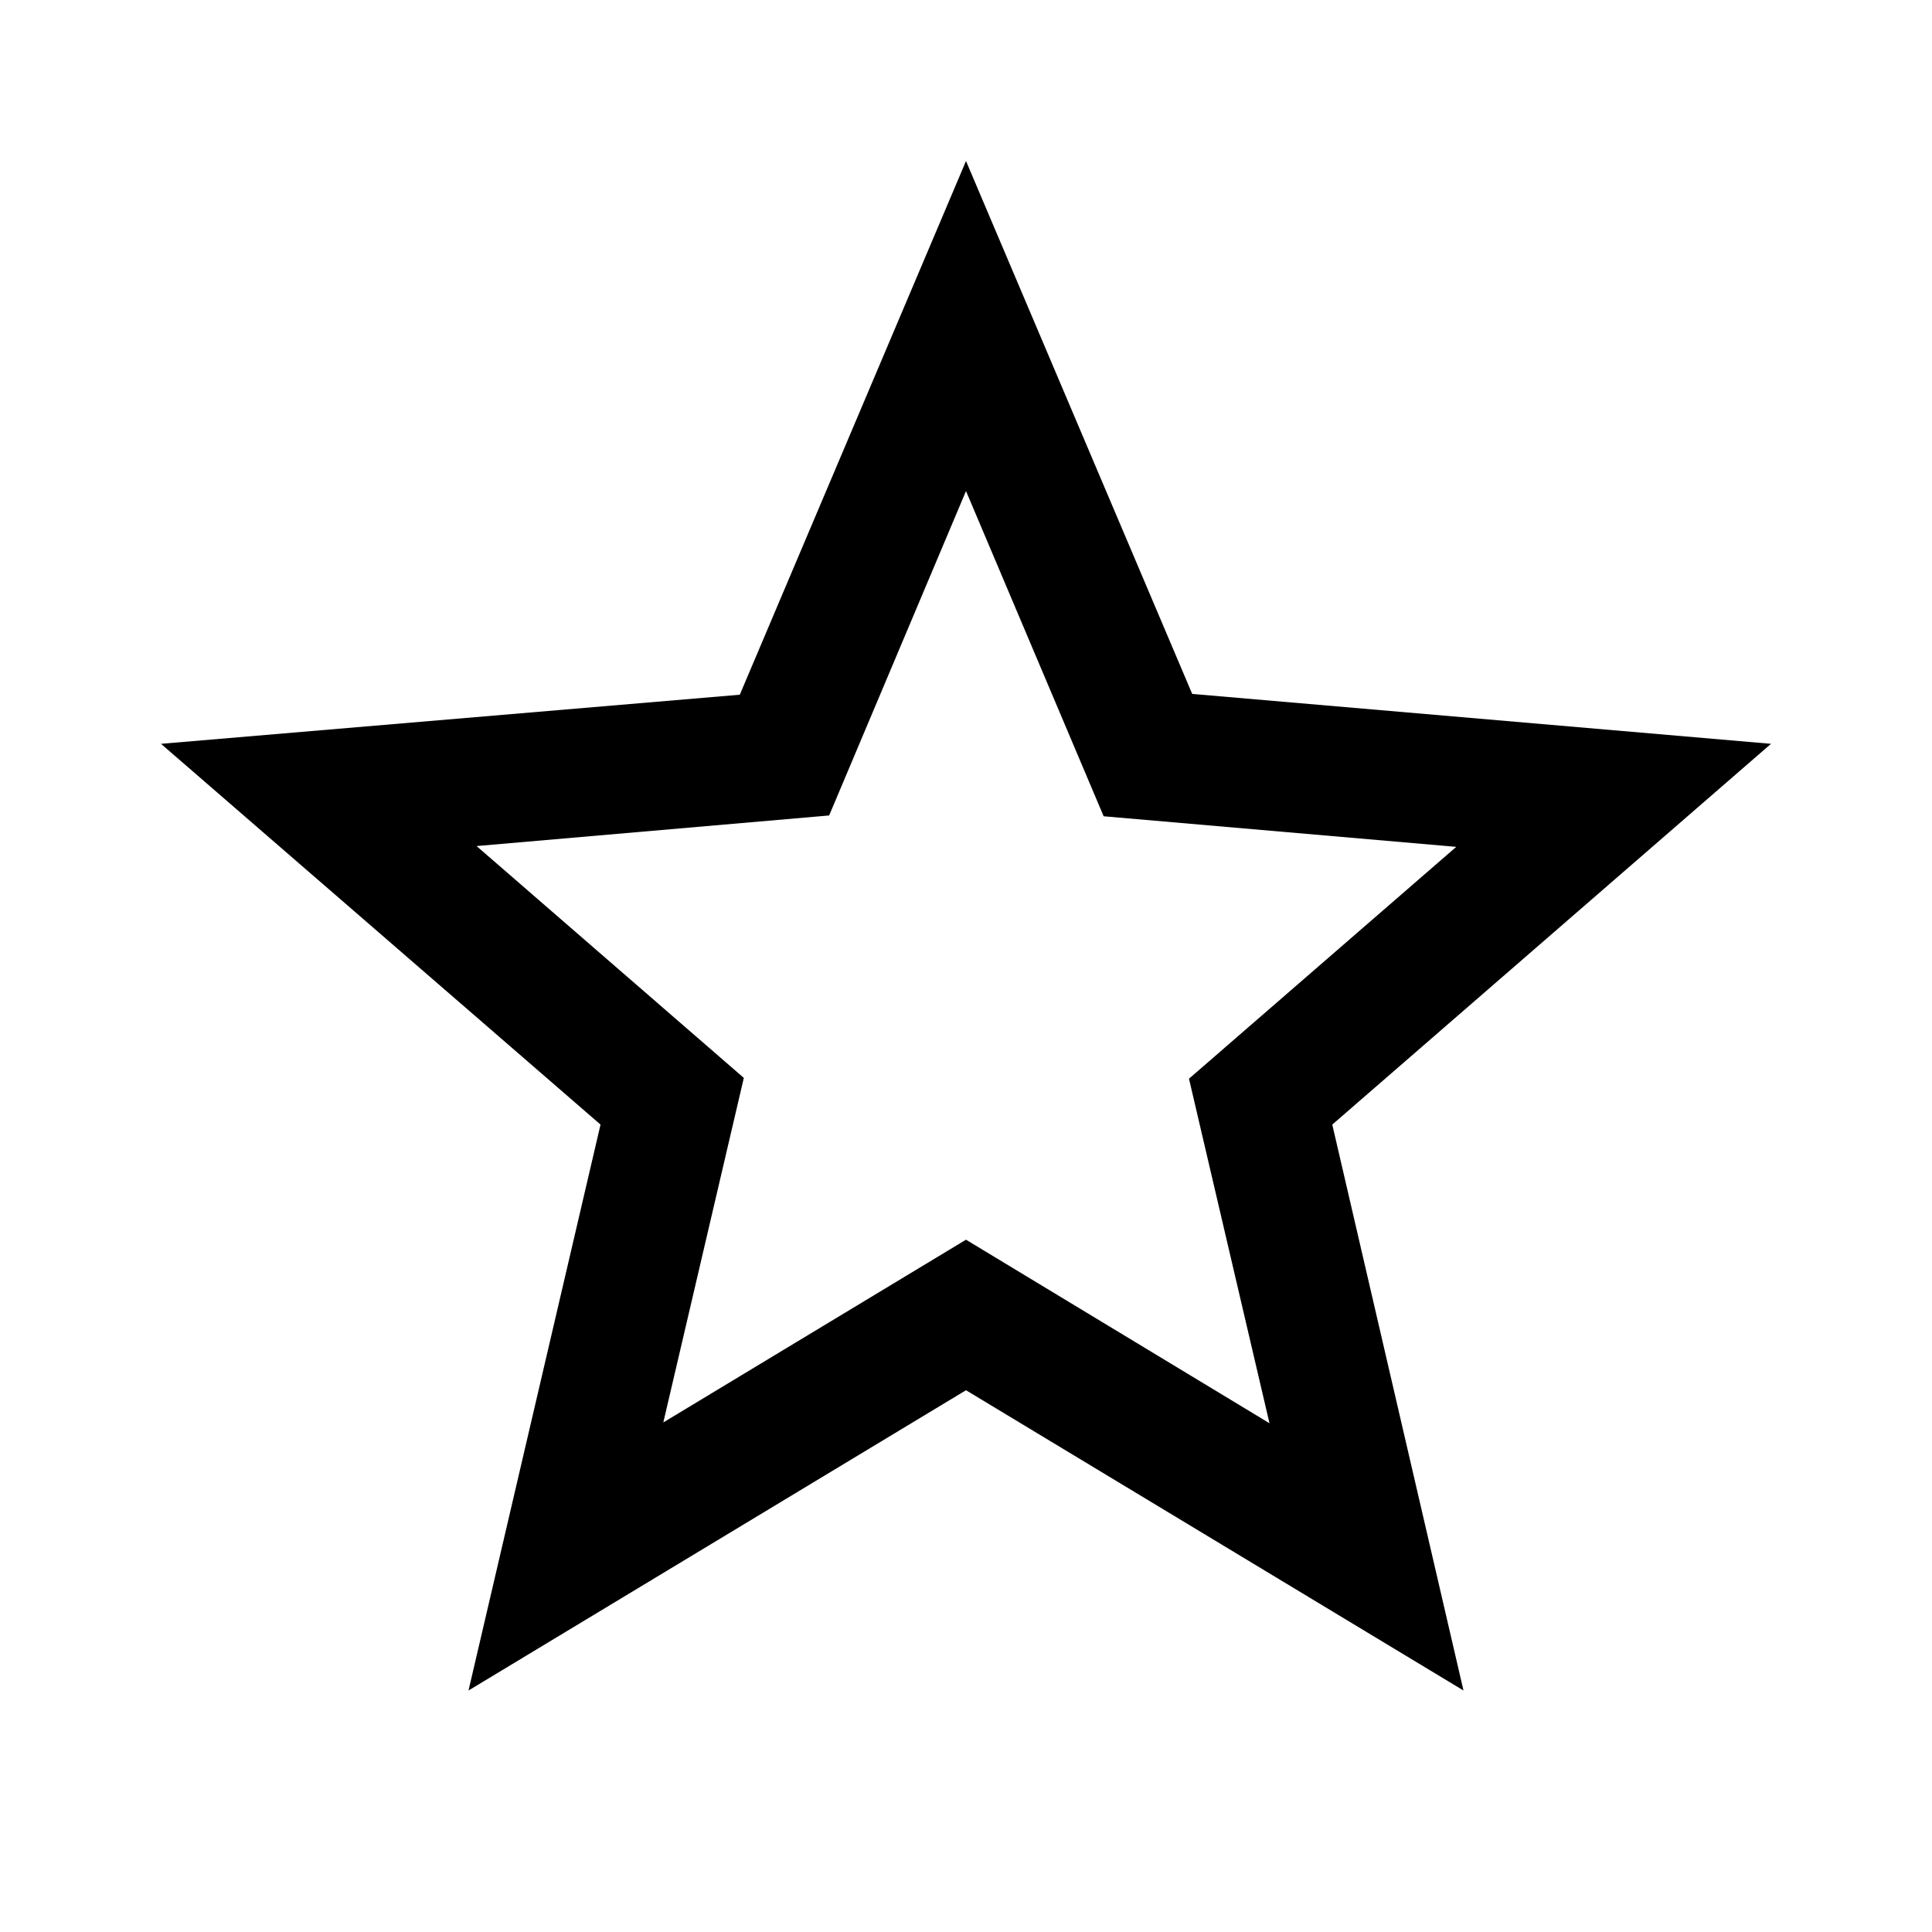
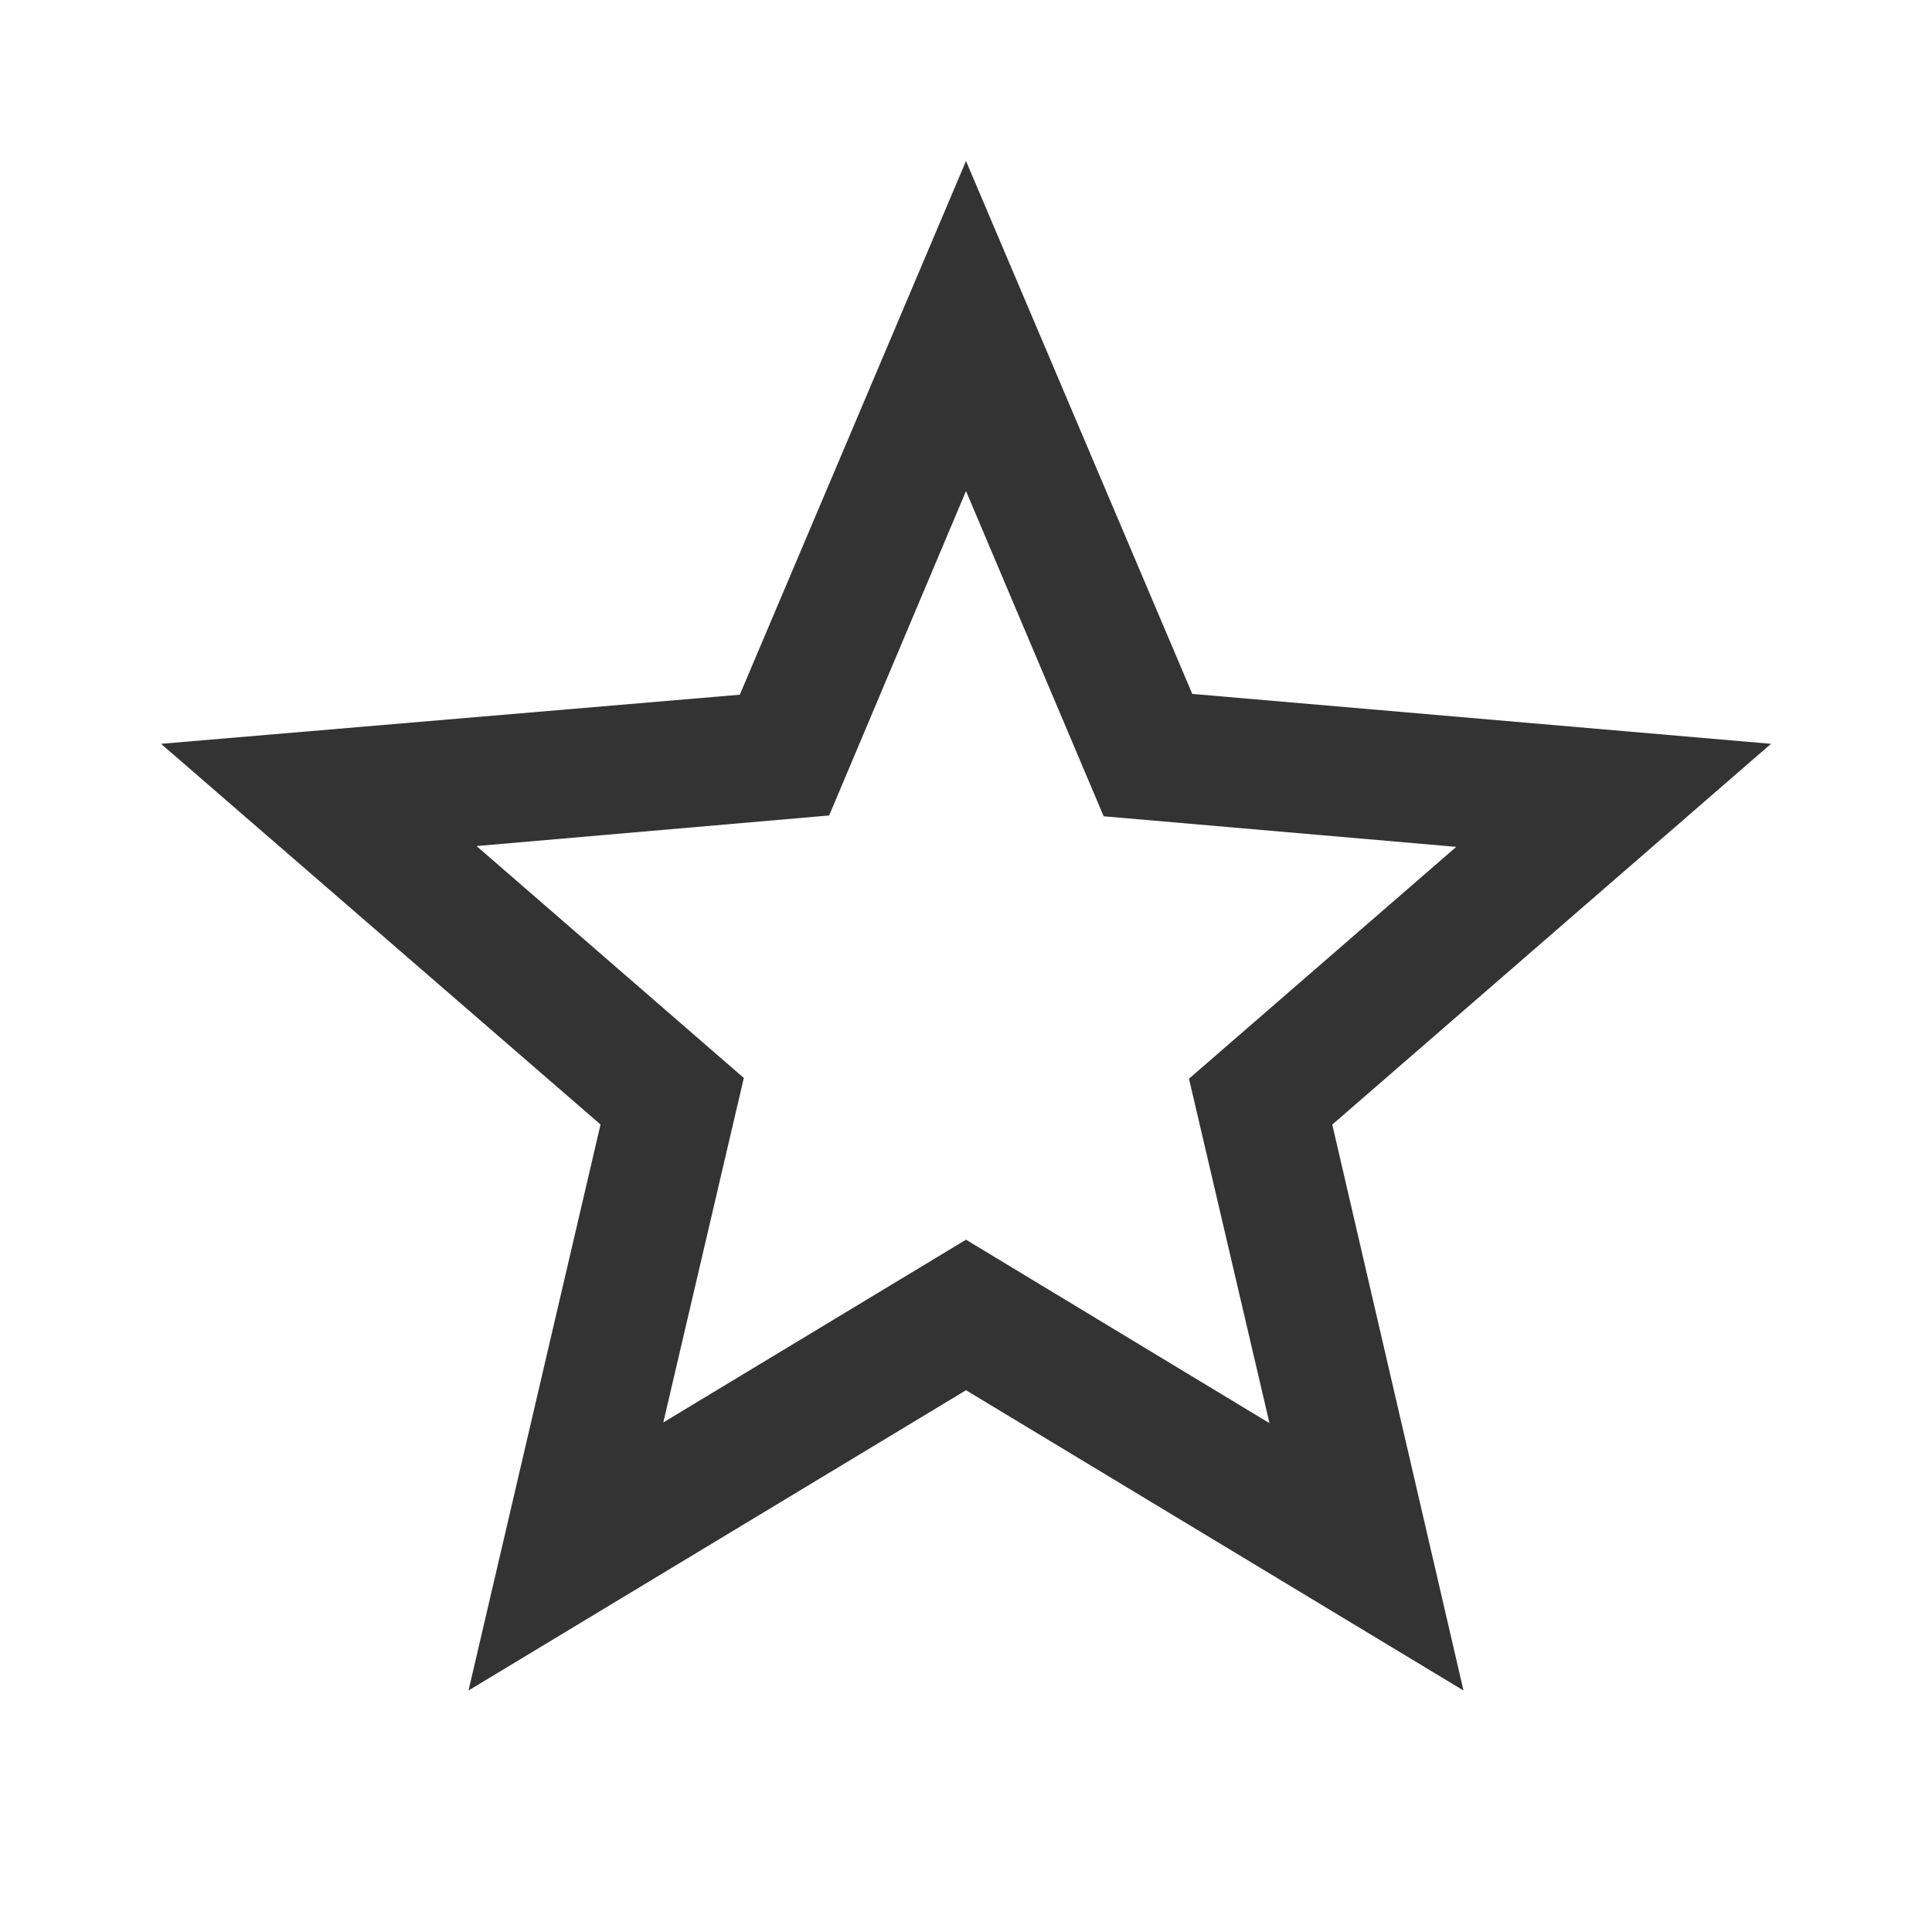
- <svg xmlns="http://www.w3.org/2000/svg" fill="#000000" height="24" viewBox="0 0 24 24" width="24">
-   <path d="M22 9.24l-7.19-.62L12 2 9.19 8.63 2 9.24l5.46 4.73L5.82 21 12 17.27 18.18 21l-1.63-7.03L22 9.24zM12 15.4l-3.76 2.27 1-4.28-3.32-2.88 4.38-.38L12 6.1l1.71 4.04 4.38.38-3.32 2.88 1 4.28L12 15.4z" />
-   <path d="M0 0h24v24H0z" fill="none" />
+ <svg xmlns="http://www.w3.org/2000/svg" version="1.1" id="Layer_1" x="0px" y="0px" width="24px" height="24px" viewBox="0 0 24 24" enable-background="new 0 0 24 24" xml:space="preserve">
+   <path fill="#333333" d="M22,9.24l-7.189-0.62L12,2L9.19,8.63L2,9.24l5.46,4.729L5.82,21L12,17.27L18.18,21l-1.63-7.03L22,9.24z   M12,15.4l-3.76,2.27l1-4.279L5.92,10.51l4.38-0.38L12,6.1l1.71,4.04l4.38,0.38l-3.32,2.88l1,4.279L12,15.4z" />
+   <path fill="none" d="M0,0h24v24H0V0z" />
</svg>
